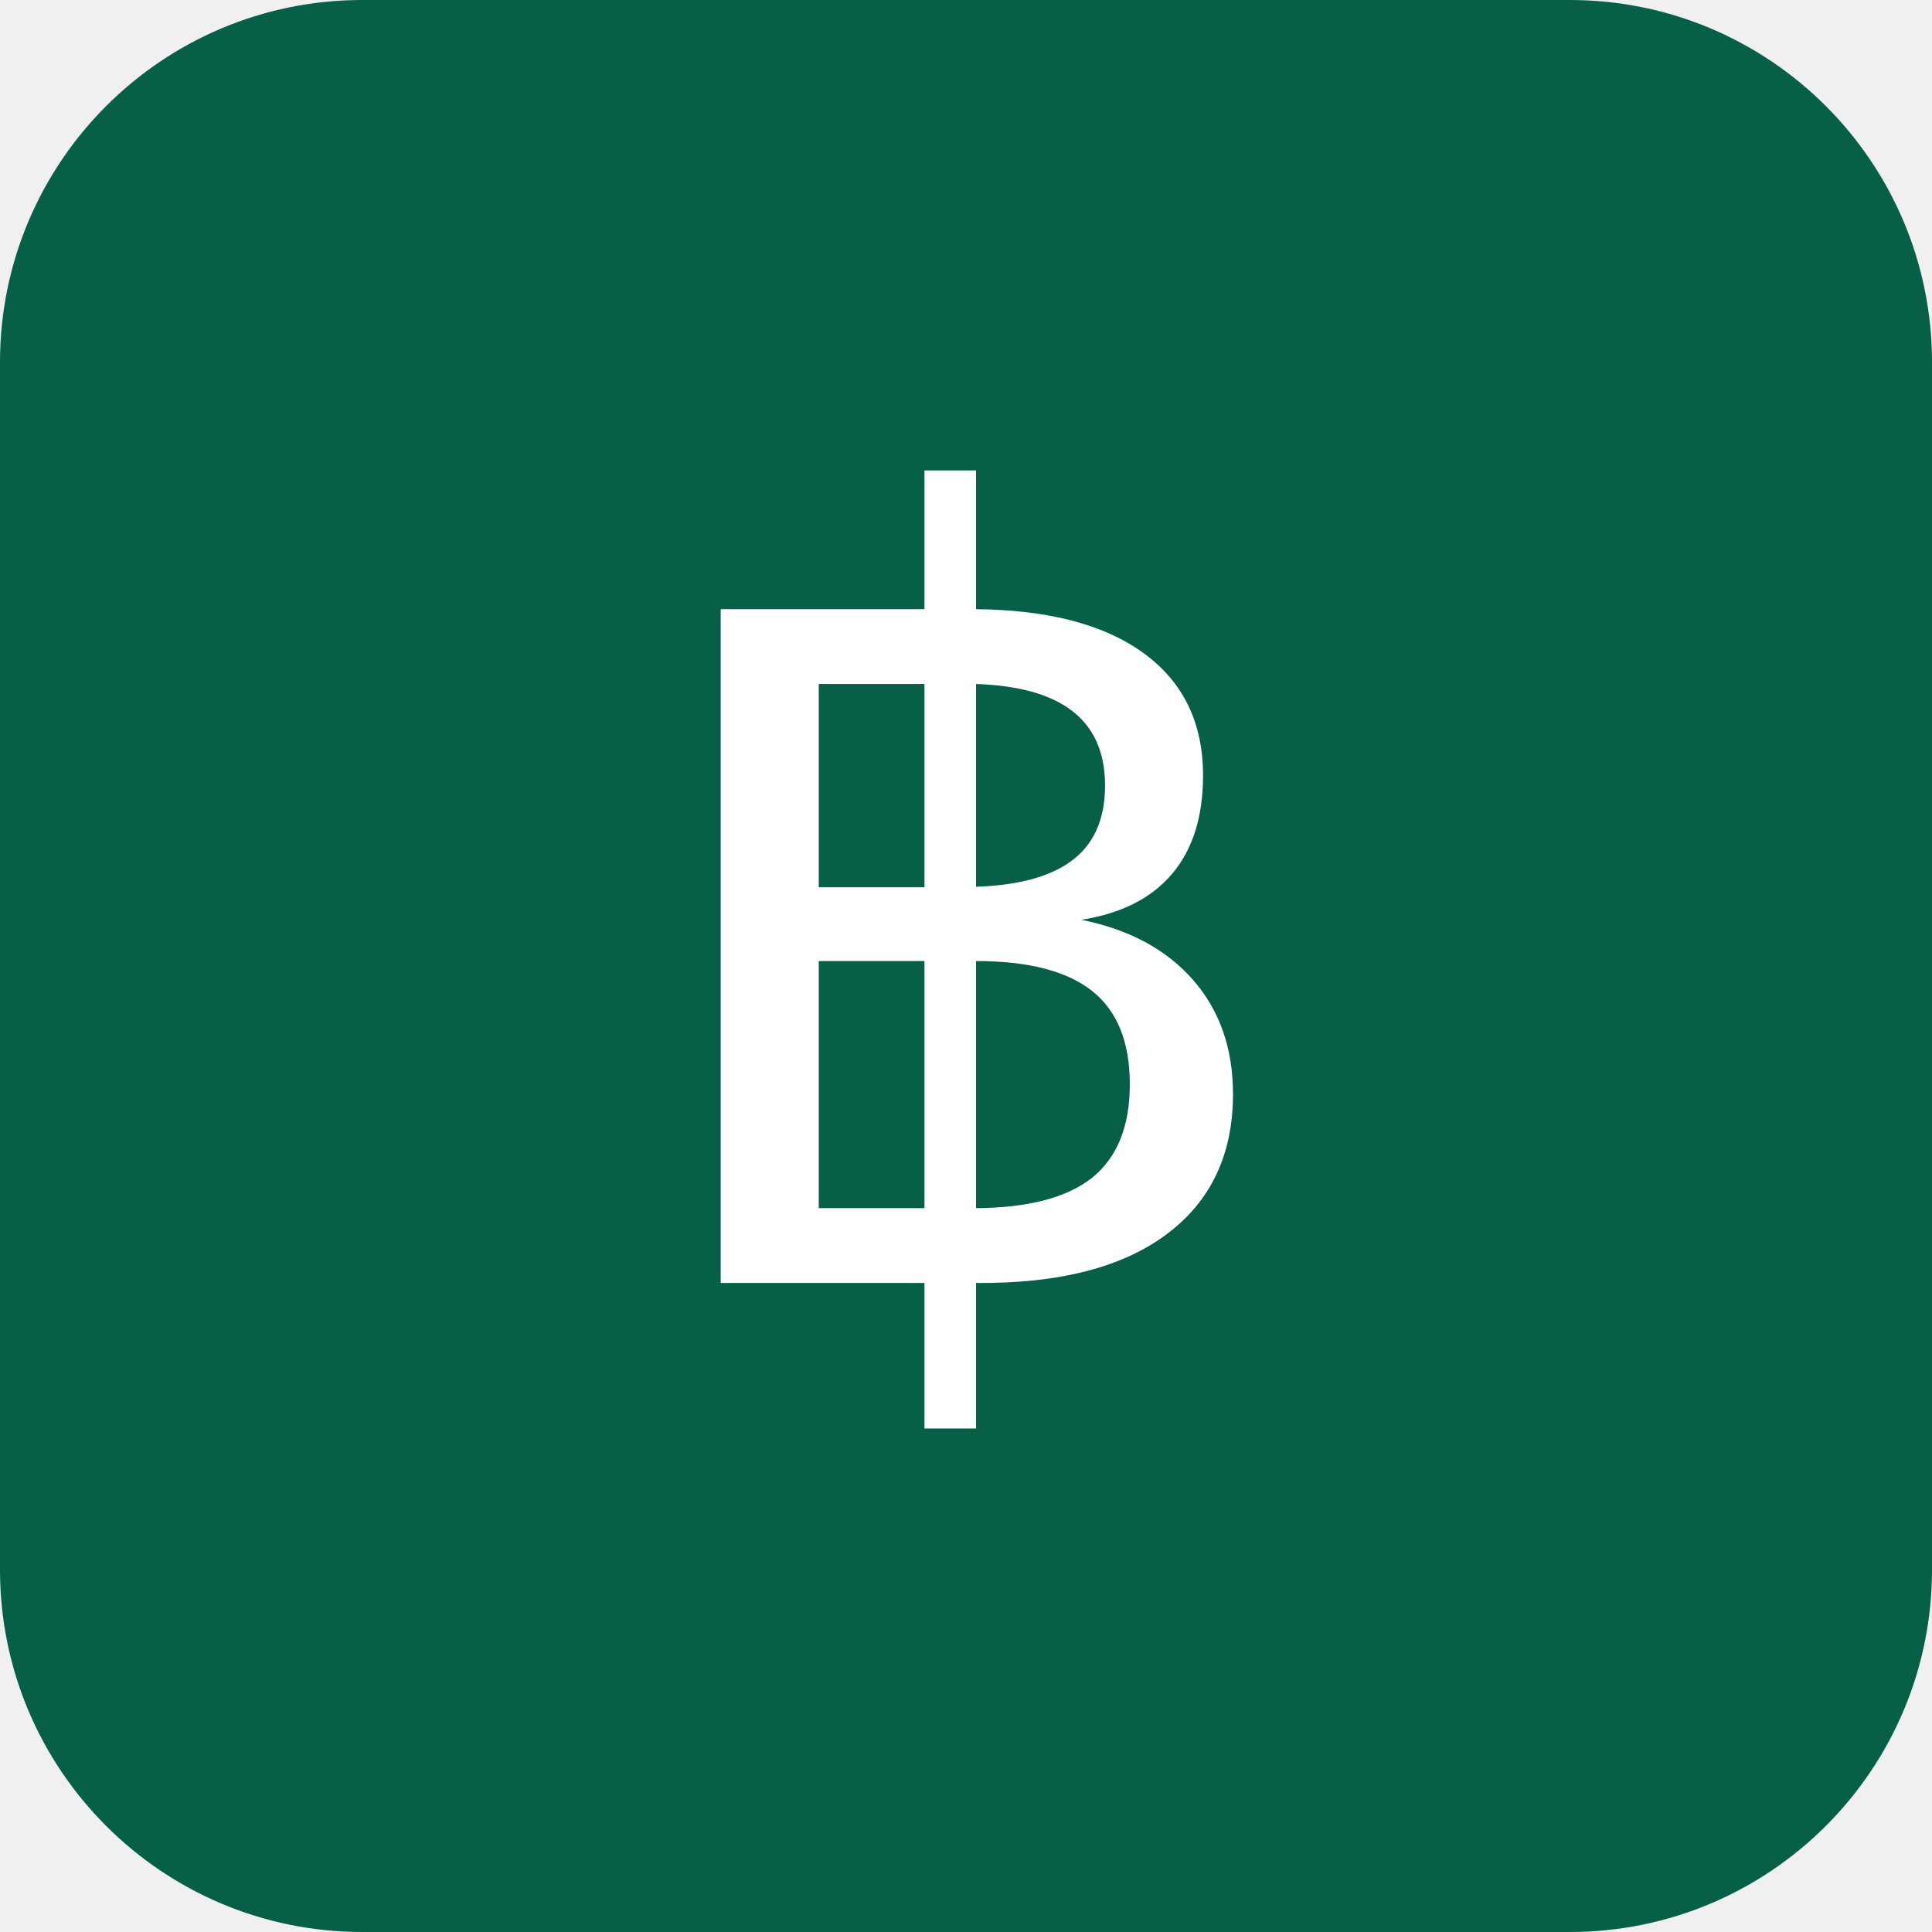
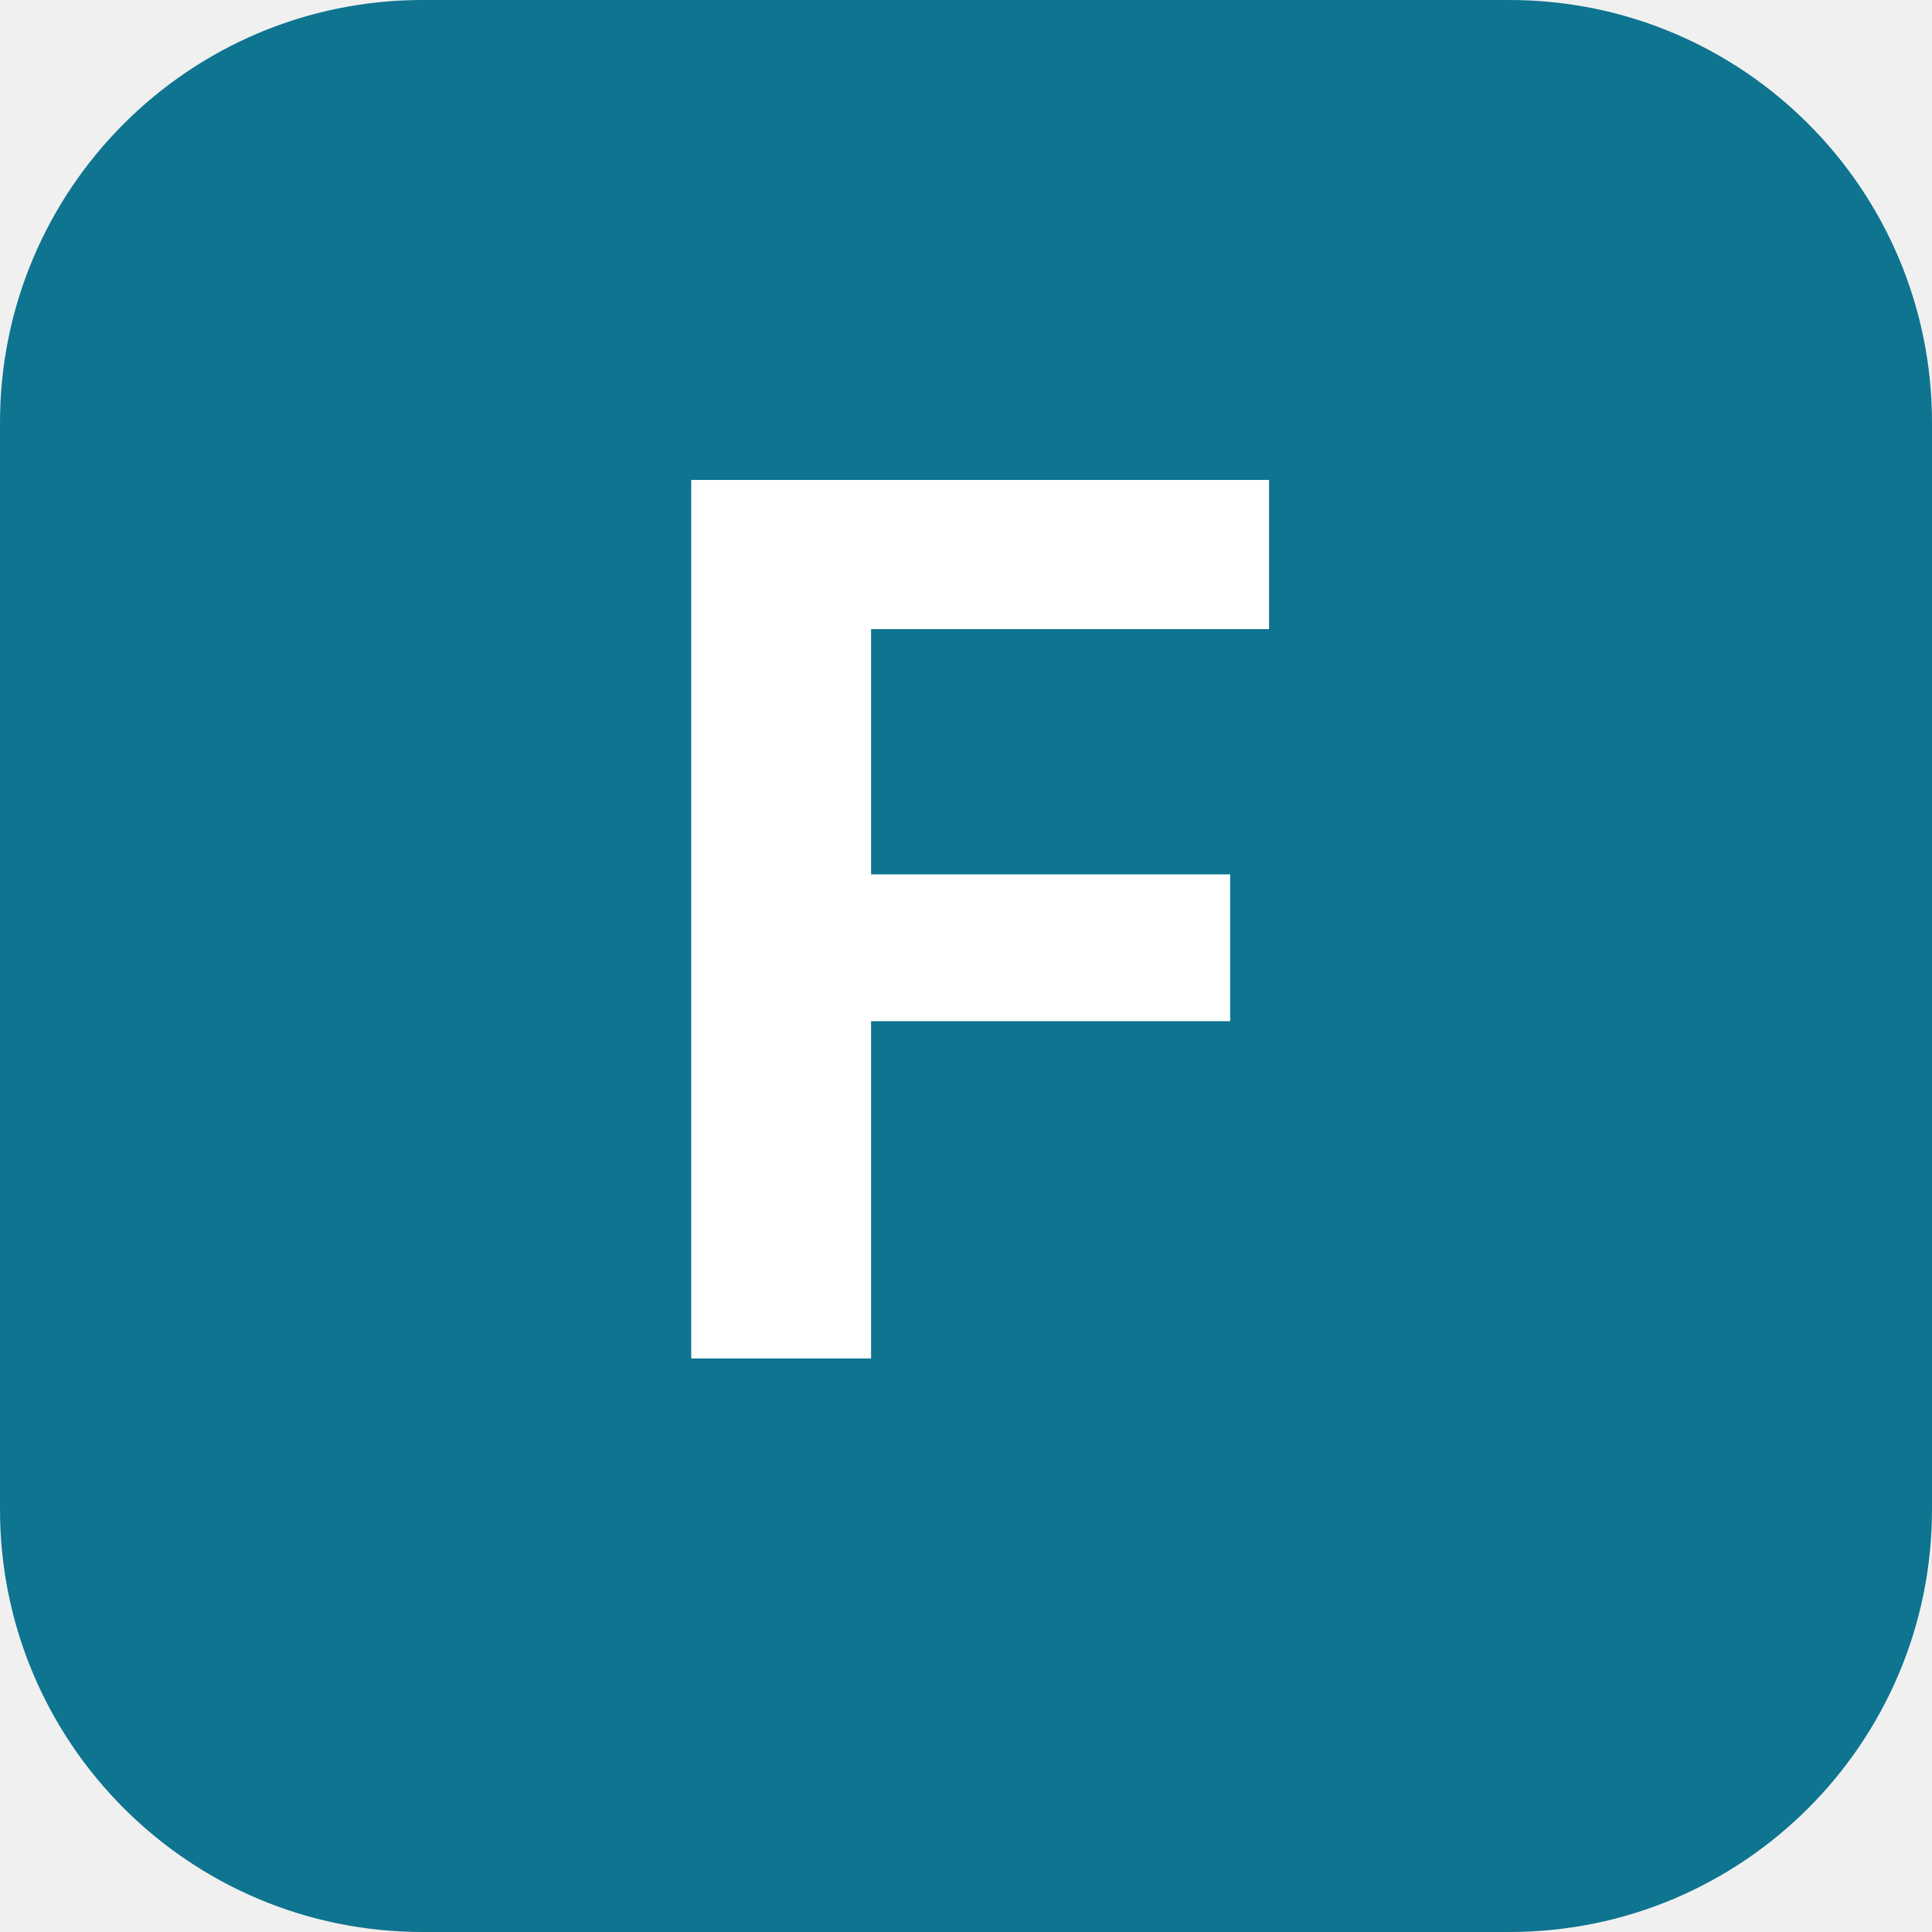
<svg xmlns="http://www.w3.org/2000/svg" viewBox="0 0 512 512">
-   <rect width="512" height="512" rx="96" fill="#065f46" />
-   <text x="256" y="340" font-size="280" text-anchor="middle" font-family="system-ui,sans-serif" fill="white">฿</text>
+   <rect width="512" height="512" rx="112" fill="#0e7490" />
+   <text x="256" y="360" font-size="320" text-anchor="middle" font-family="-apple-system,BlinkMacSystemFont,'Segoe UI',sans-serif" font-weight="700" fill="white">F</text>
</svg>
